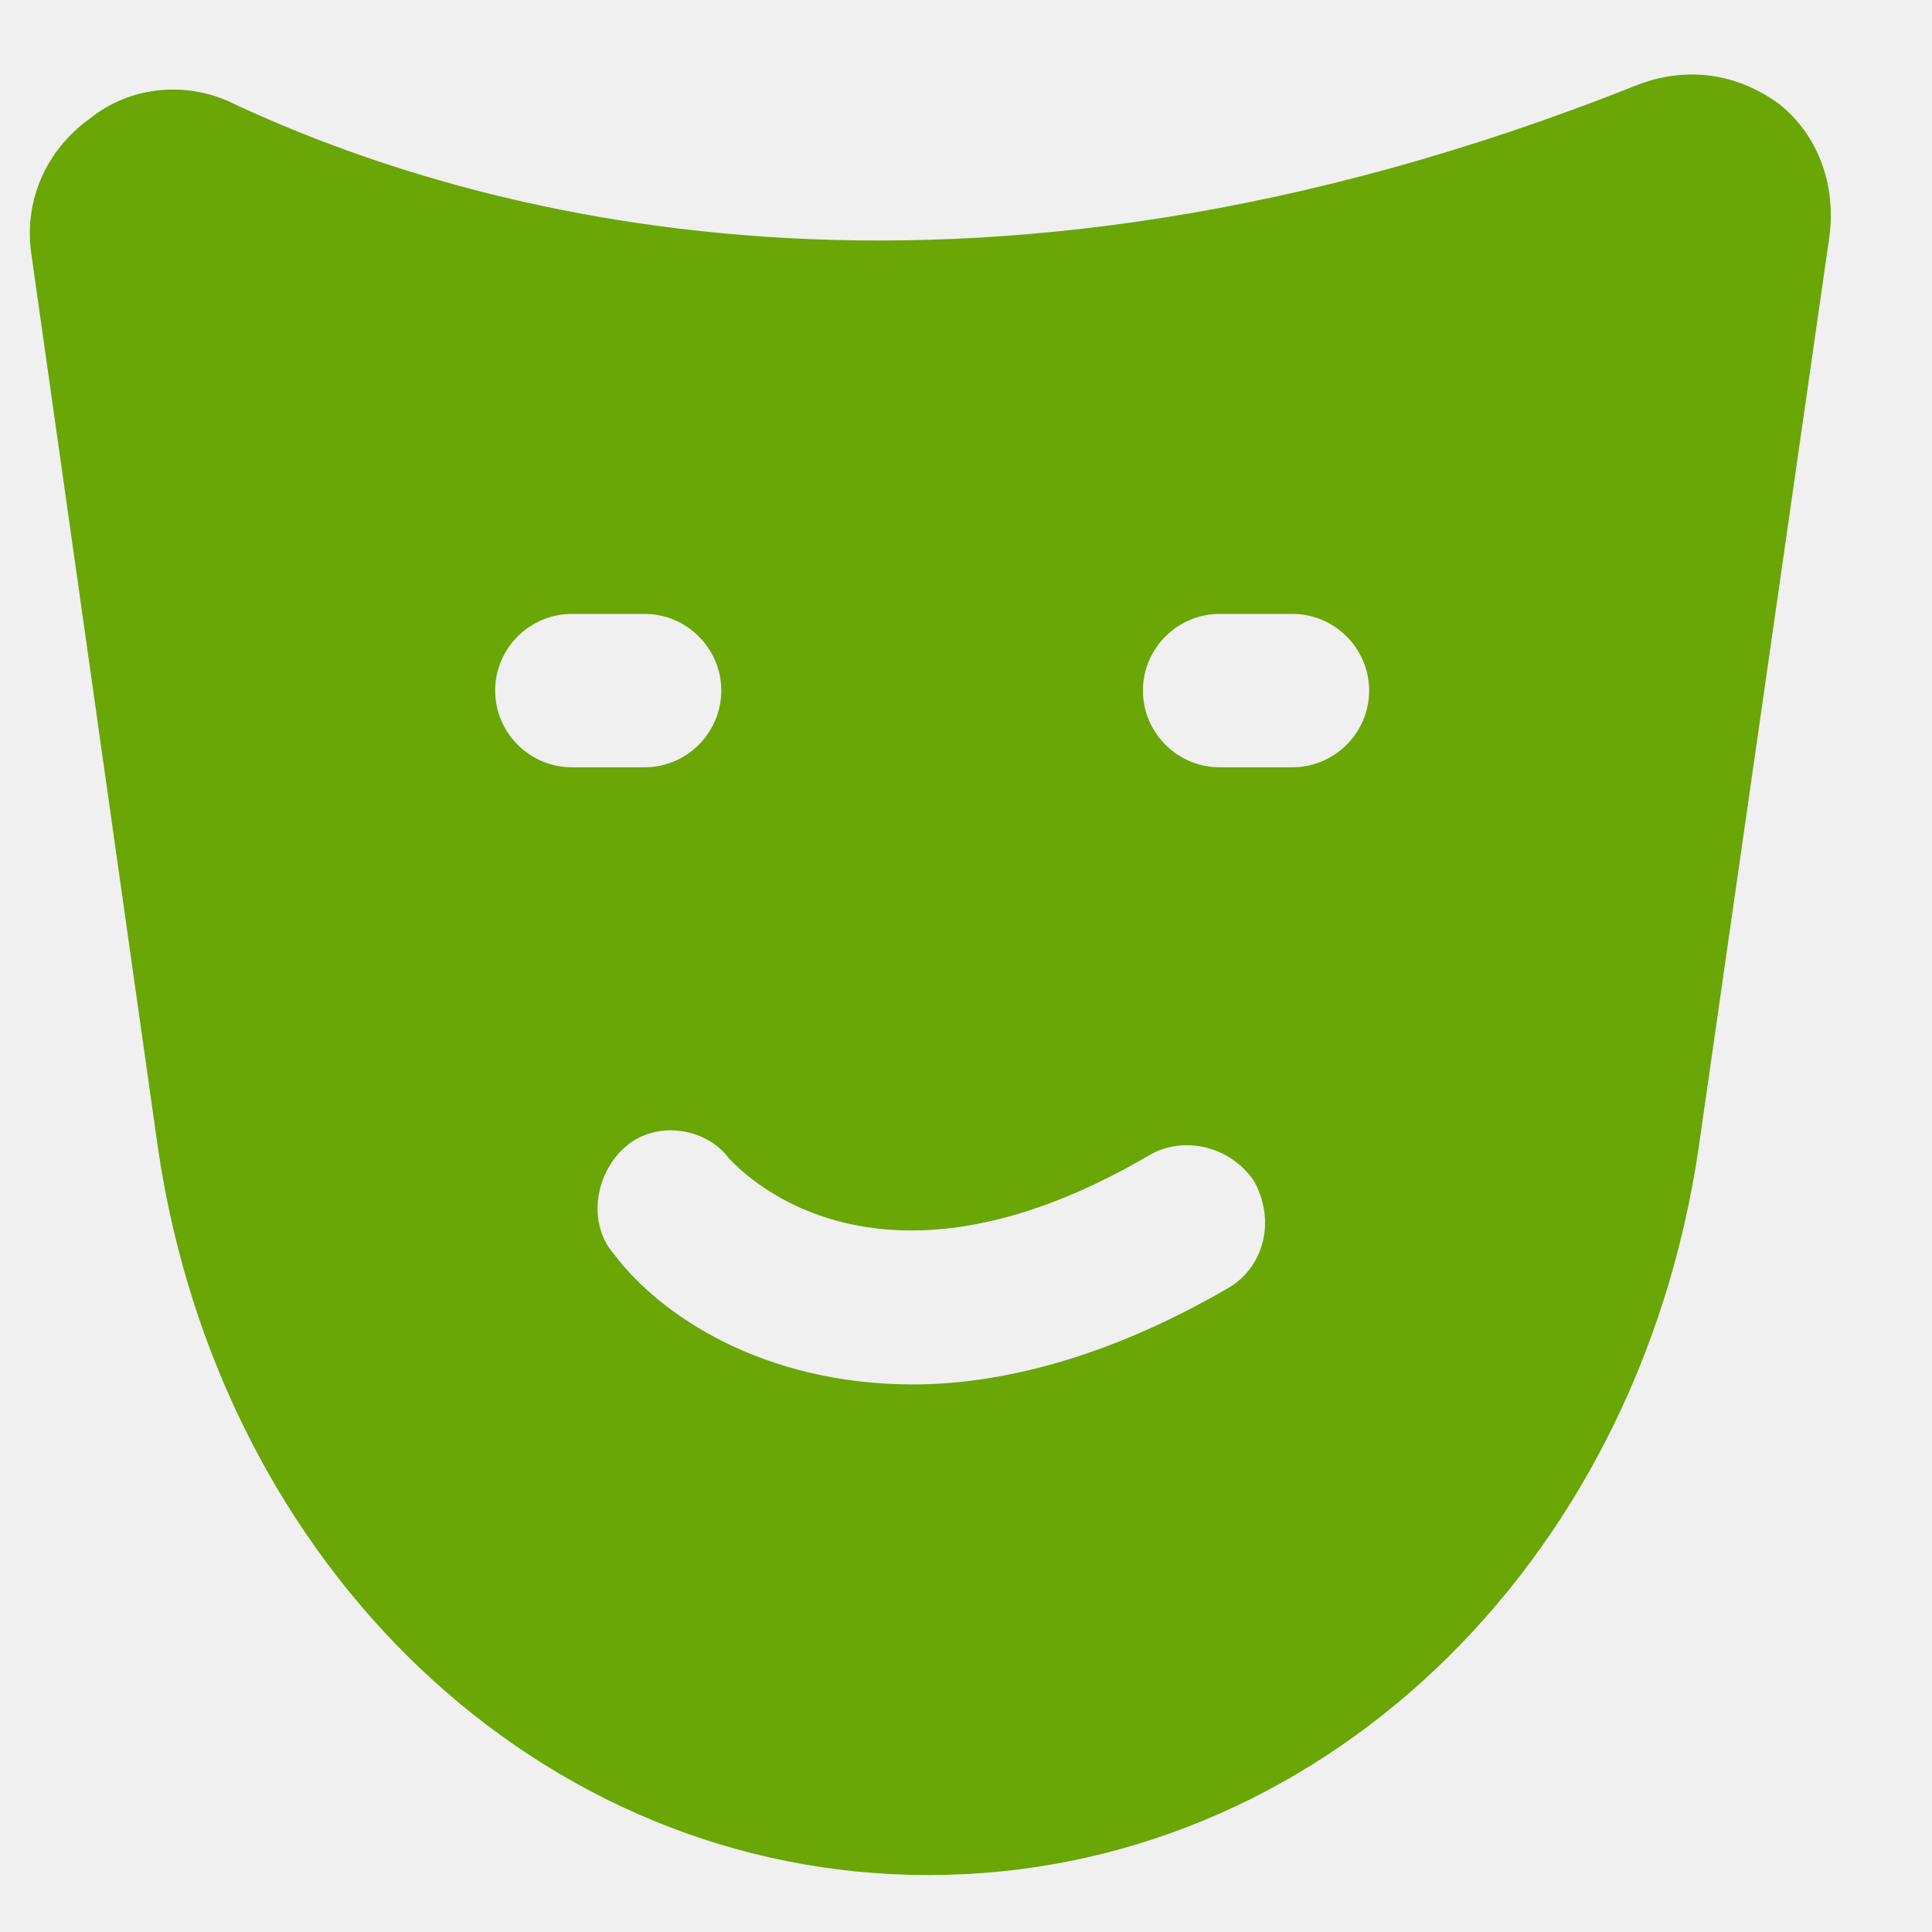
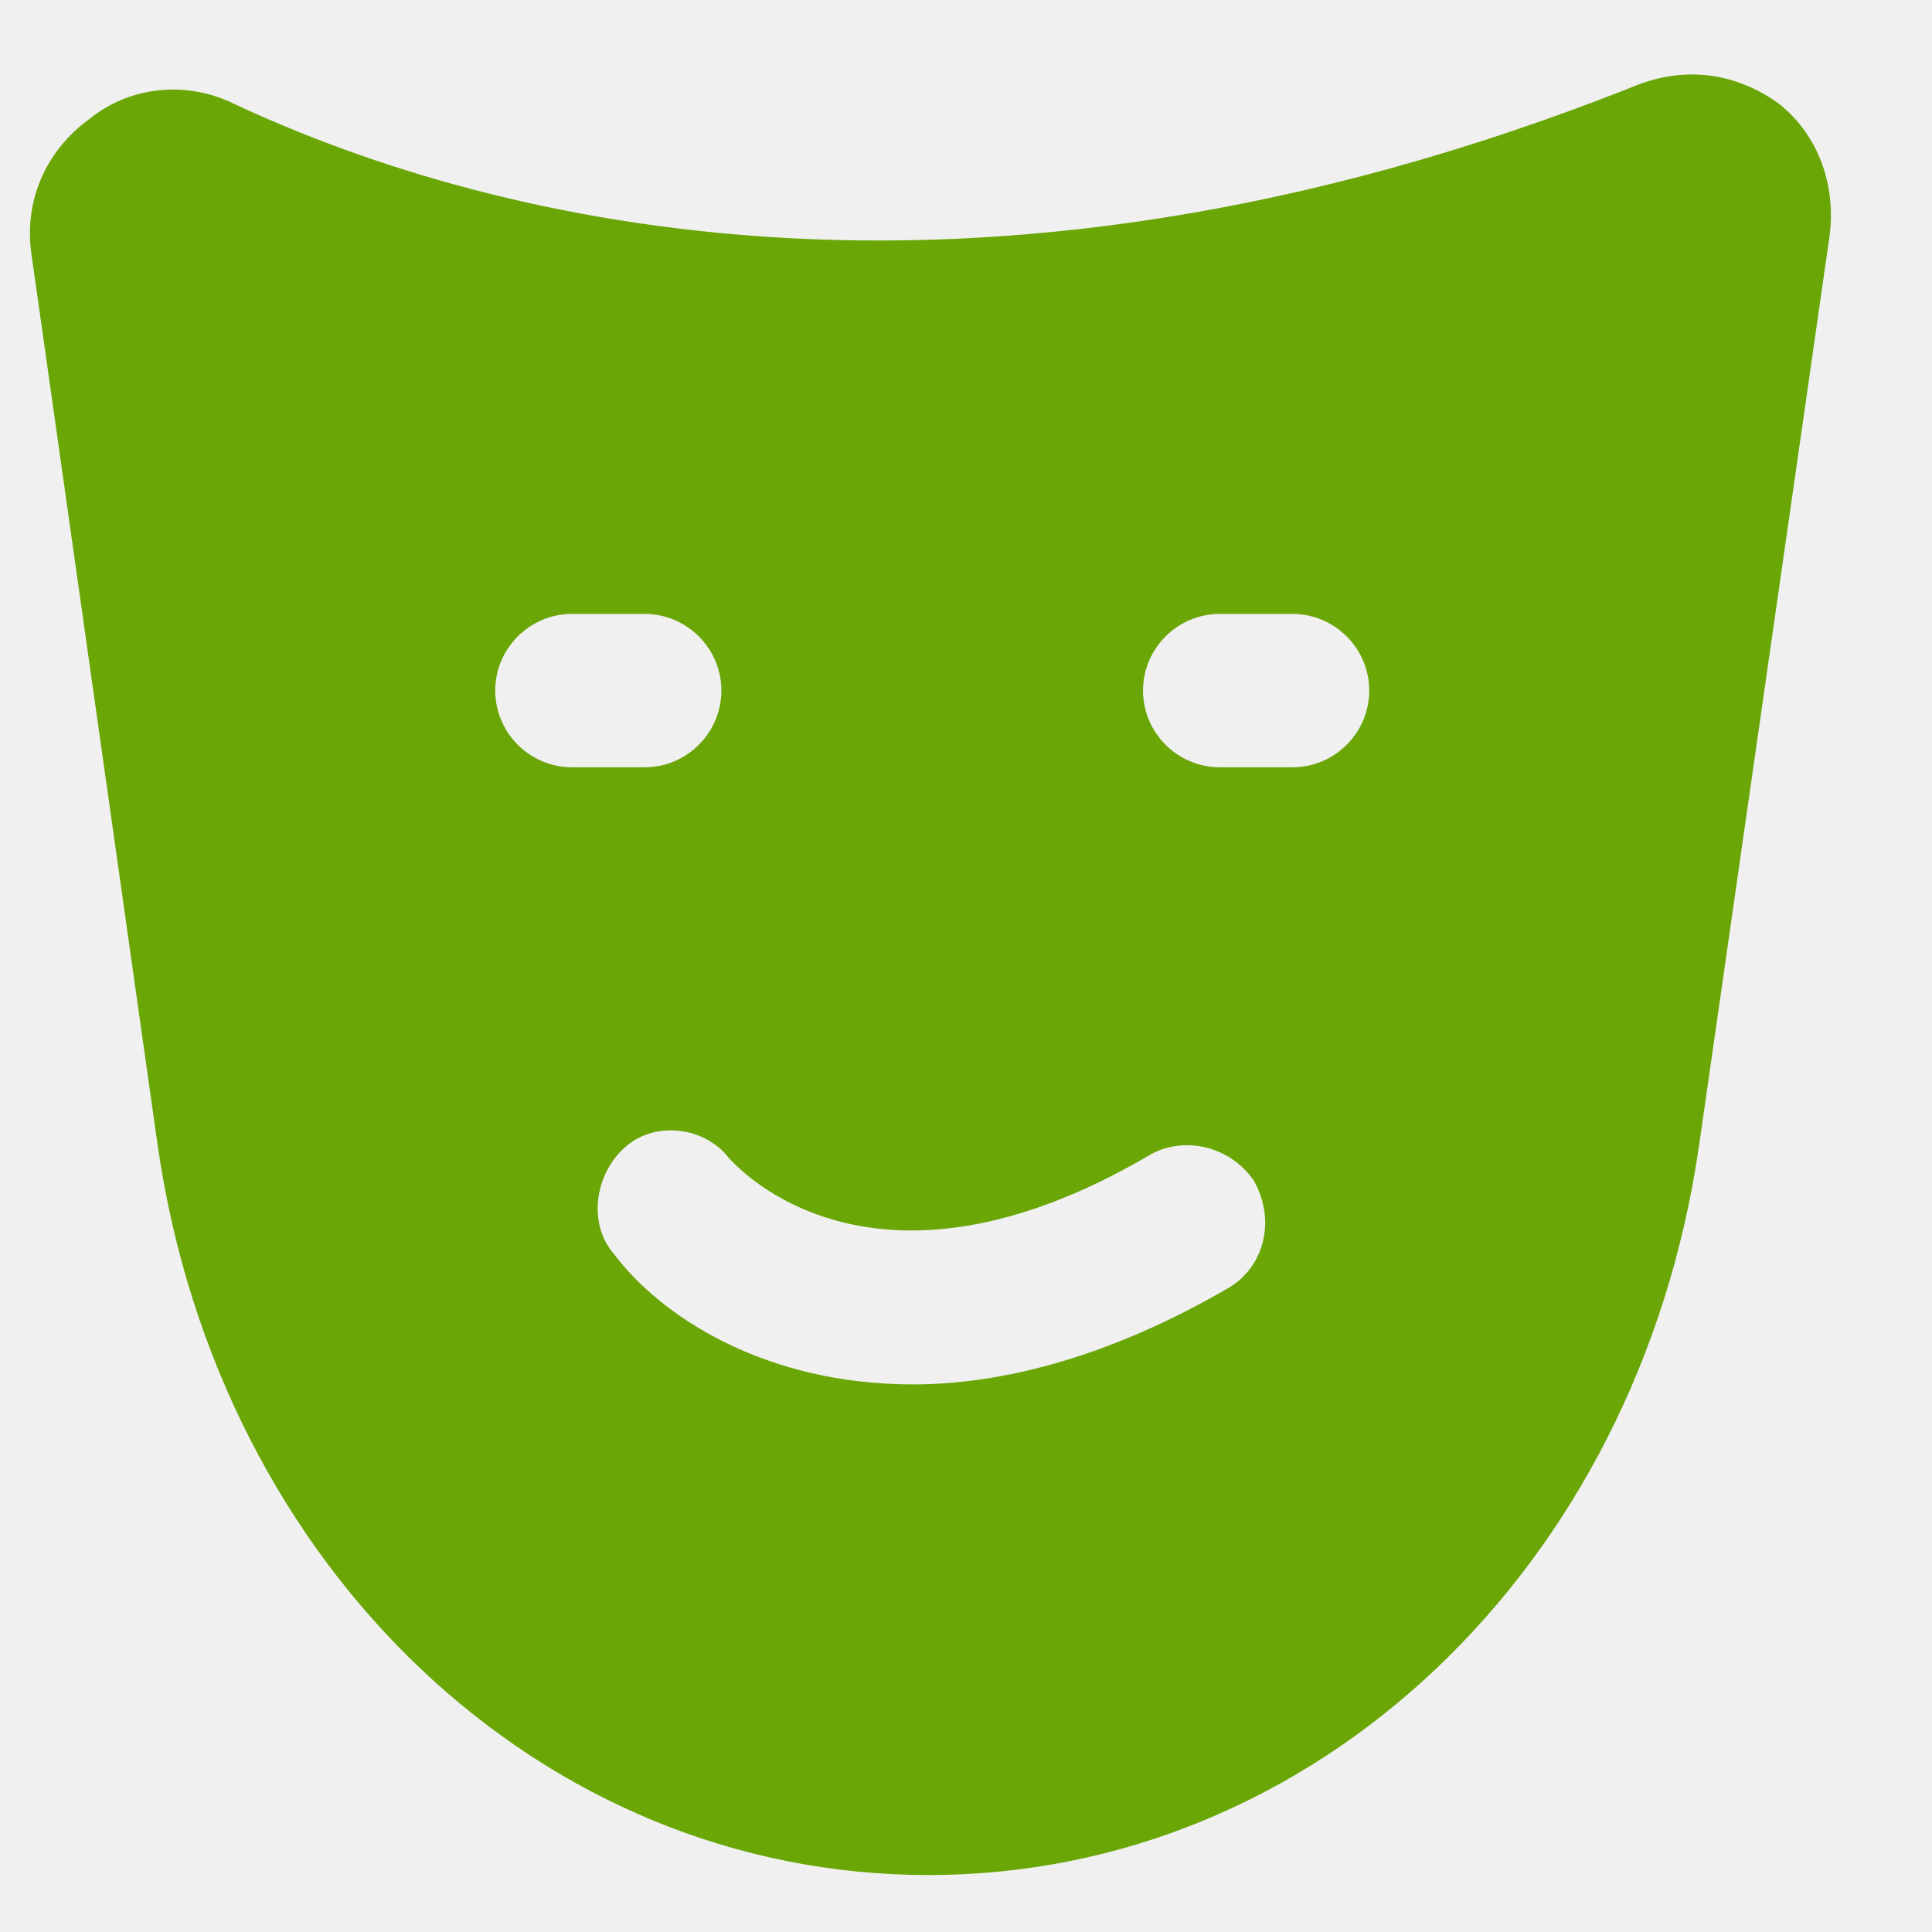
<svg xmlns="http://www.w3.org/2000/svg" width="21" height="21" viewBox="0 0 21 21" fill="none">
-   <g id="mask 1" clip-path="url(#clip0_55_9451)">
-     <path id="Vector" d="M19.34 1.131C18.882 0.798 18.34 0.715 17.798 0.923C10.382 3.881 5.048 2.298 2.548 1.131C2.048 0.881 1.423 0.923 0.965 1.298C0.507 1.631 0.257 2.173 0.34 2.756L1.715 12.465C2.382 17.048 5.882 20.381 10.09 20.381C14.298 20.381 17.798 17.048 18.465 12.465L19.882 2.59C19.965 2.006 19.757 1.465 19.34 1.131ZM5.382 7.506C5.382 7.048 5.757 6.673 6.215 6.673H7.007C7.465 6.673 7.84 7.048 7.84 7.506C7.84 7.965 7.465 8.34 7.007 8.34H6.215C5.757 8.34 5.382 7.965 5.382 7.506ZM13.34 14.006C12.048 14.756 10.882 15.048 9.923 15.048C8.298 15.048 7.173 14.298 6.673 13.631C6.382 13.298 6.465 12.756 6.798 12.465C7.132 12.173 7.673 12.256 7.923 12.59C8.007 12.673 9.465 14.34 12.507 12.548C12.882 12.34 13.382 12.465 13.632 12.84C13.882 13.298 13.715 13.798 13.34 14.006ZM14.048 8.34H13.257C12.798 8.34 12.423 7.965 12.423 7.506C12.423 7.048 12.798 6.673 13.257 6.673H14.048C14.507 6.673 14.882 7.048 14.882 7.506C14.882 7.965 14.507 8.34 14.048 8.34Z" fill="#69A606" />
+   <g id="mask 1" clip-path="url(#clip0_25_3758)">
+     <path id="Vector" d="M19.341 1.131C18.883 0.798 18.341 0.715 17.799 0.923C10.383 3.881 5.049 2.298 2.549 1.131C2.049 0.881 1.424 0.923 0.966 1.298C0.508 1.631 0.258 2.173 0.341 2.756L1.716 12.465C2.383 17.048 5.883 20.381 10.091 20.381C14.299 20.381 17.799 17.048 18.466 12.465L19.883 2.59C19.966 2.006 19.758 1.465 19.341 1.131ZM5.383 7.506C5.383 7.048 5.758 6.673 6.216 6.673H7.008C7.466 6.673 7.841 7.048 7.841 7.506C7.841 7.965 7.466 8.34 7.008 8.34H6.216C5.758 8.34 5.383 7.965 5.383 7.506ZM13.341 14.006C12.049 14.756 10.883 15.048 9.924 15.048C8.299 15.048 7.174 14.298 6.674 13.631C6.383 13.298 6.466 12.756 6.799 12.465C7.133 12.173 7.674 12.256 7.924 12.59C8.008 12.673 9.466 14.34 12.508 12.548C12.883 12.34 13.383 12.465 13.633 12.84C13.883 13.298 13.716 13.798 13.341 14.006ZM14.049 8.34H13.258C12.799 8.34 12.424 7.965 12.424 7.506C12.424 7.048 12.799 6.673 13.258 6.673H14.049C14.508 6.673 14.883 7.048 14.883 7.506C14.883 7.965 14.508 8.34 14.049 8.34Z" fill="#69A606" />
  </g>
  <defs>
-     <clipPath id="clip0_55_9451">
+     <clipPath id="clip0_25_3758">
      <rect width="20" height="20" fill="white" transform="translate(0.132812 0.589722)" />
    </clipPath>
  </defs>
</svg>
